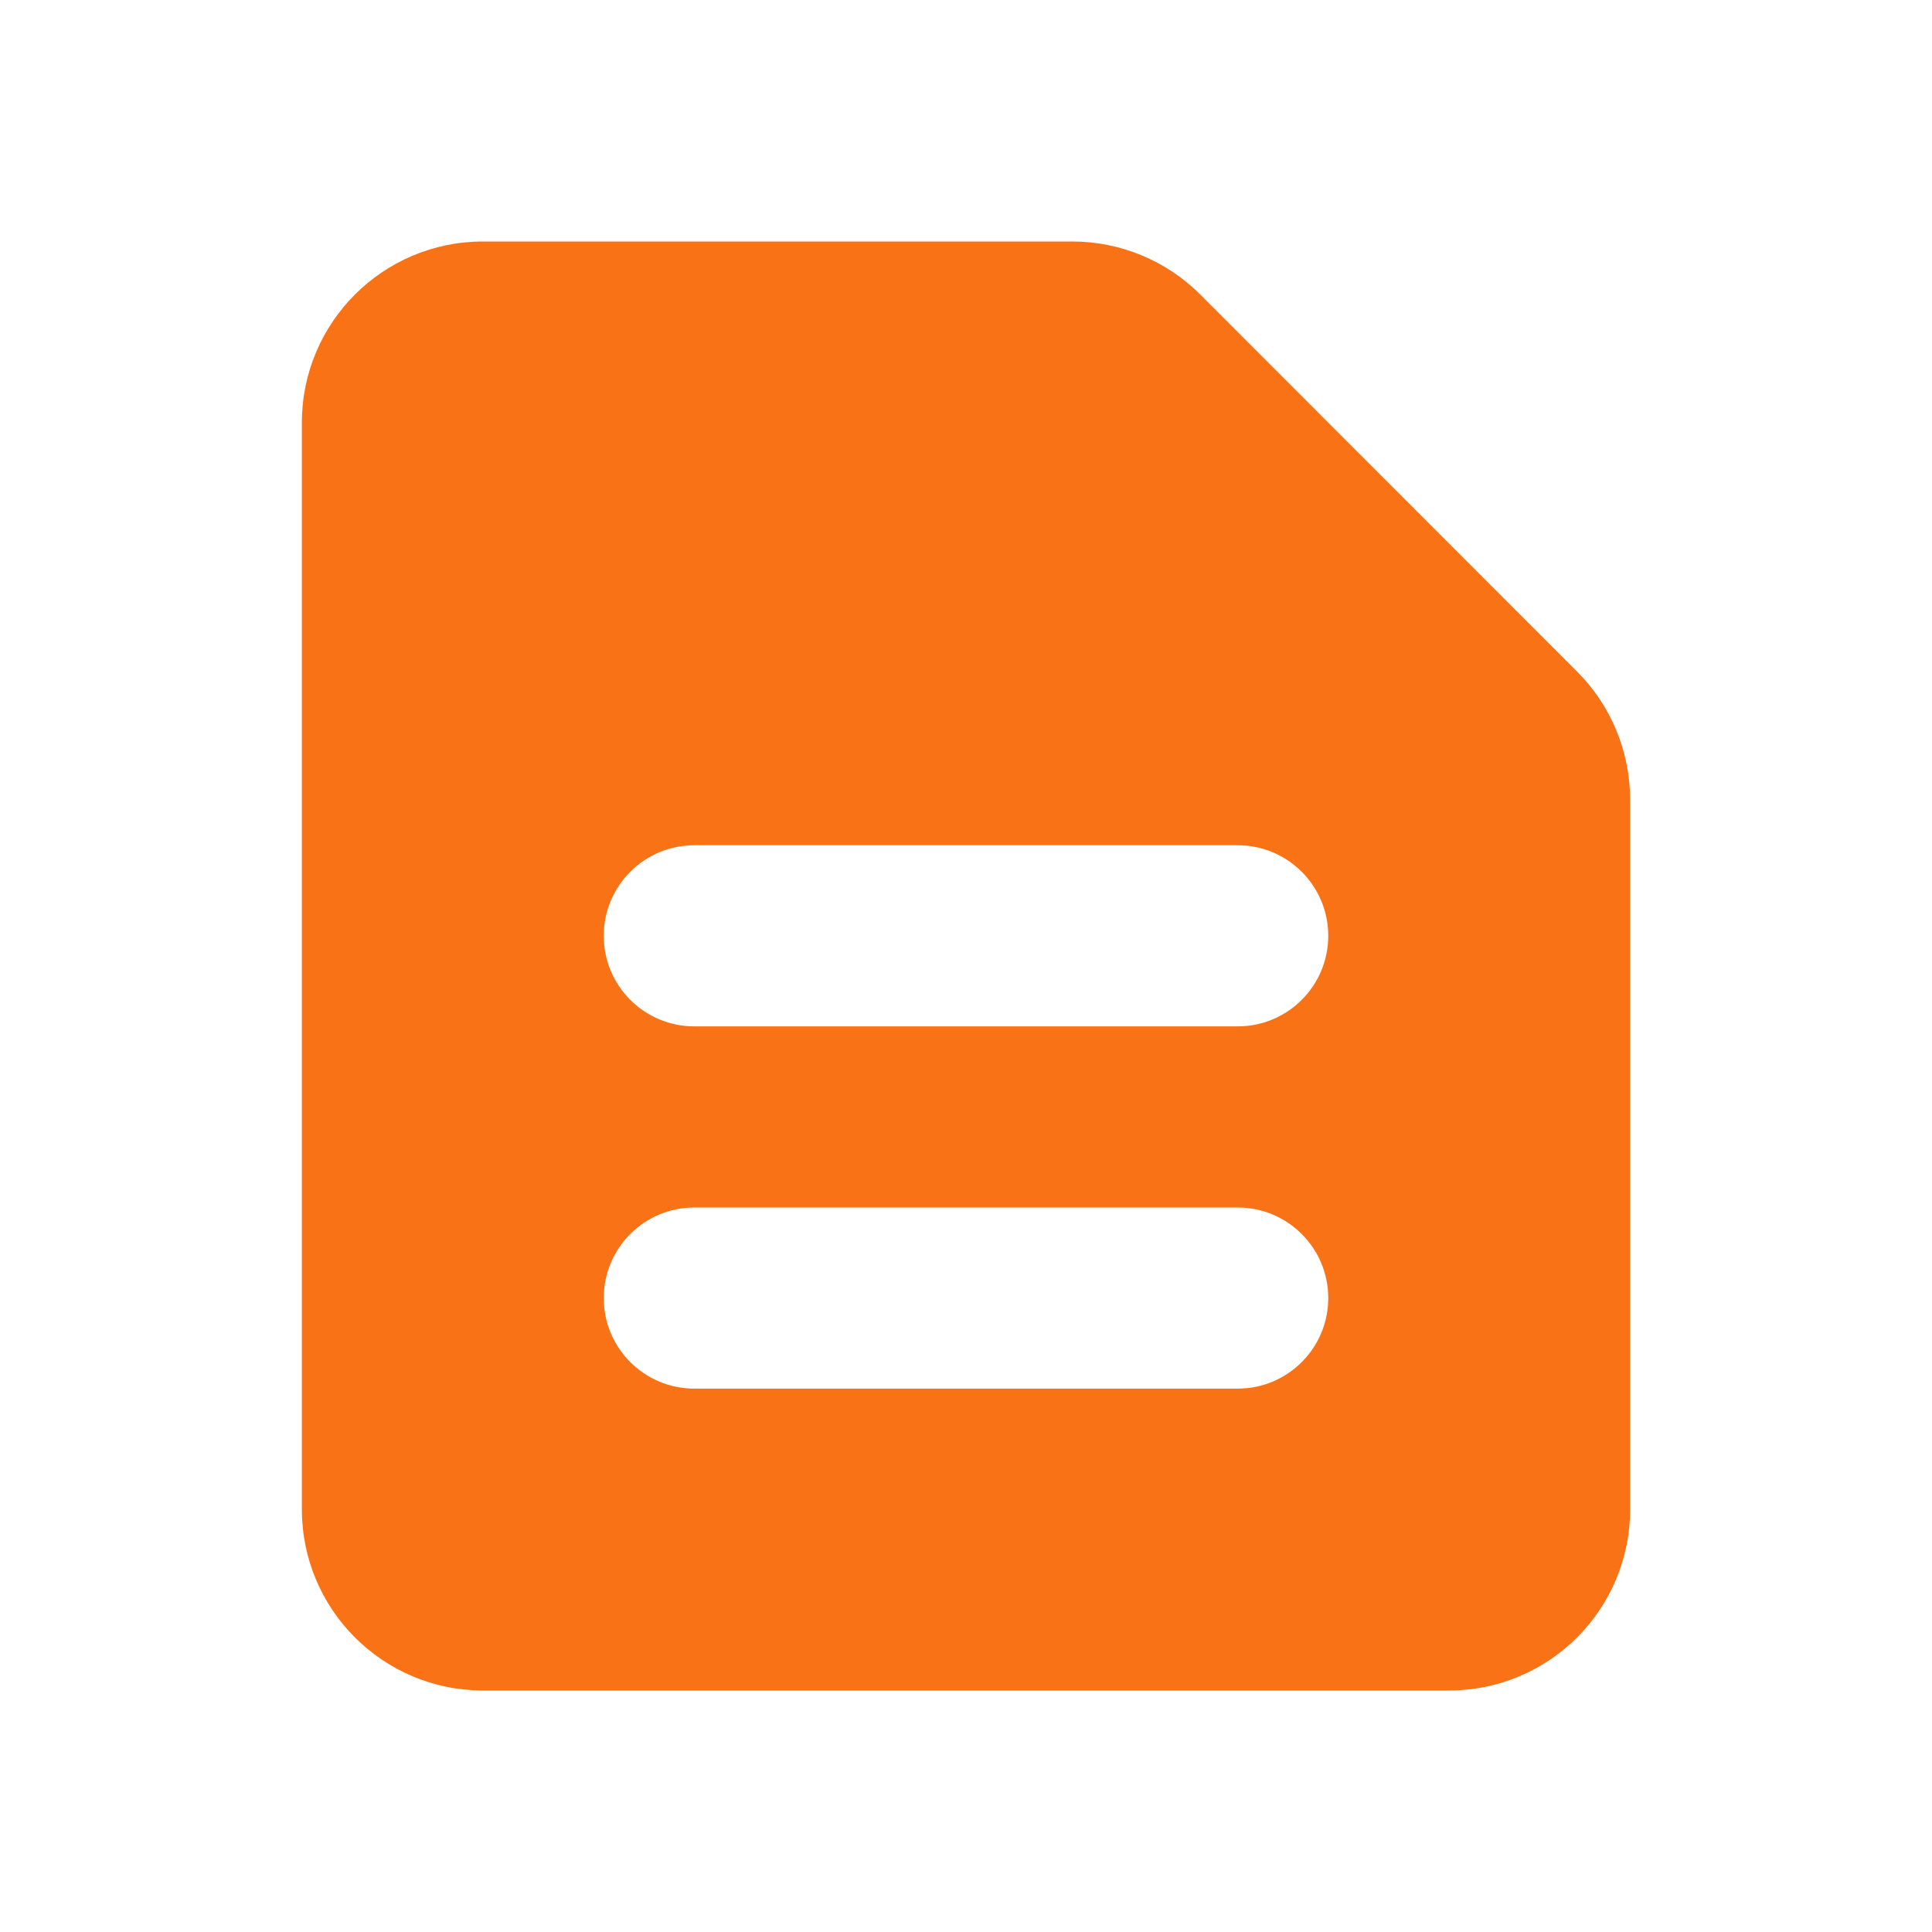
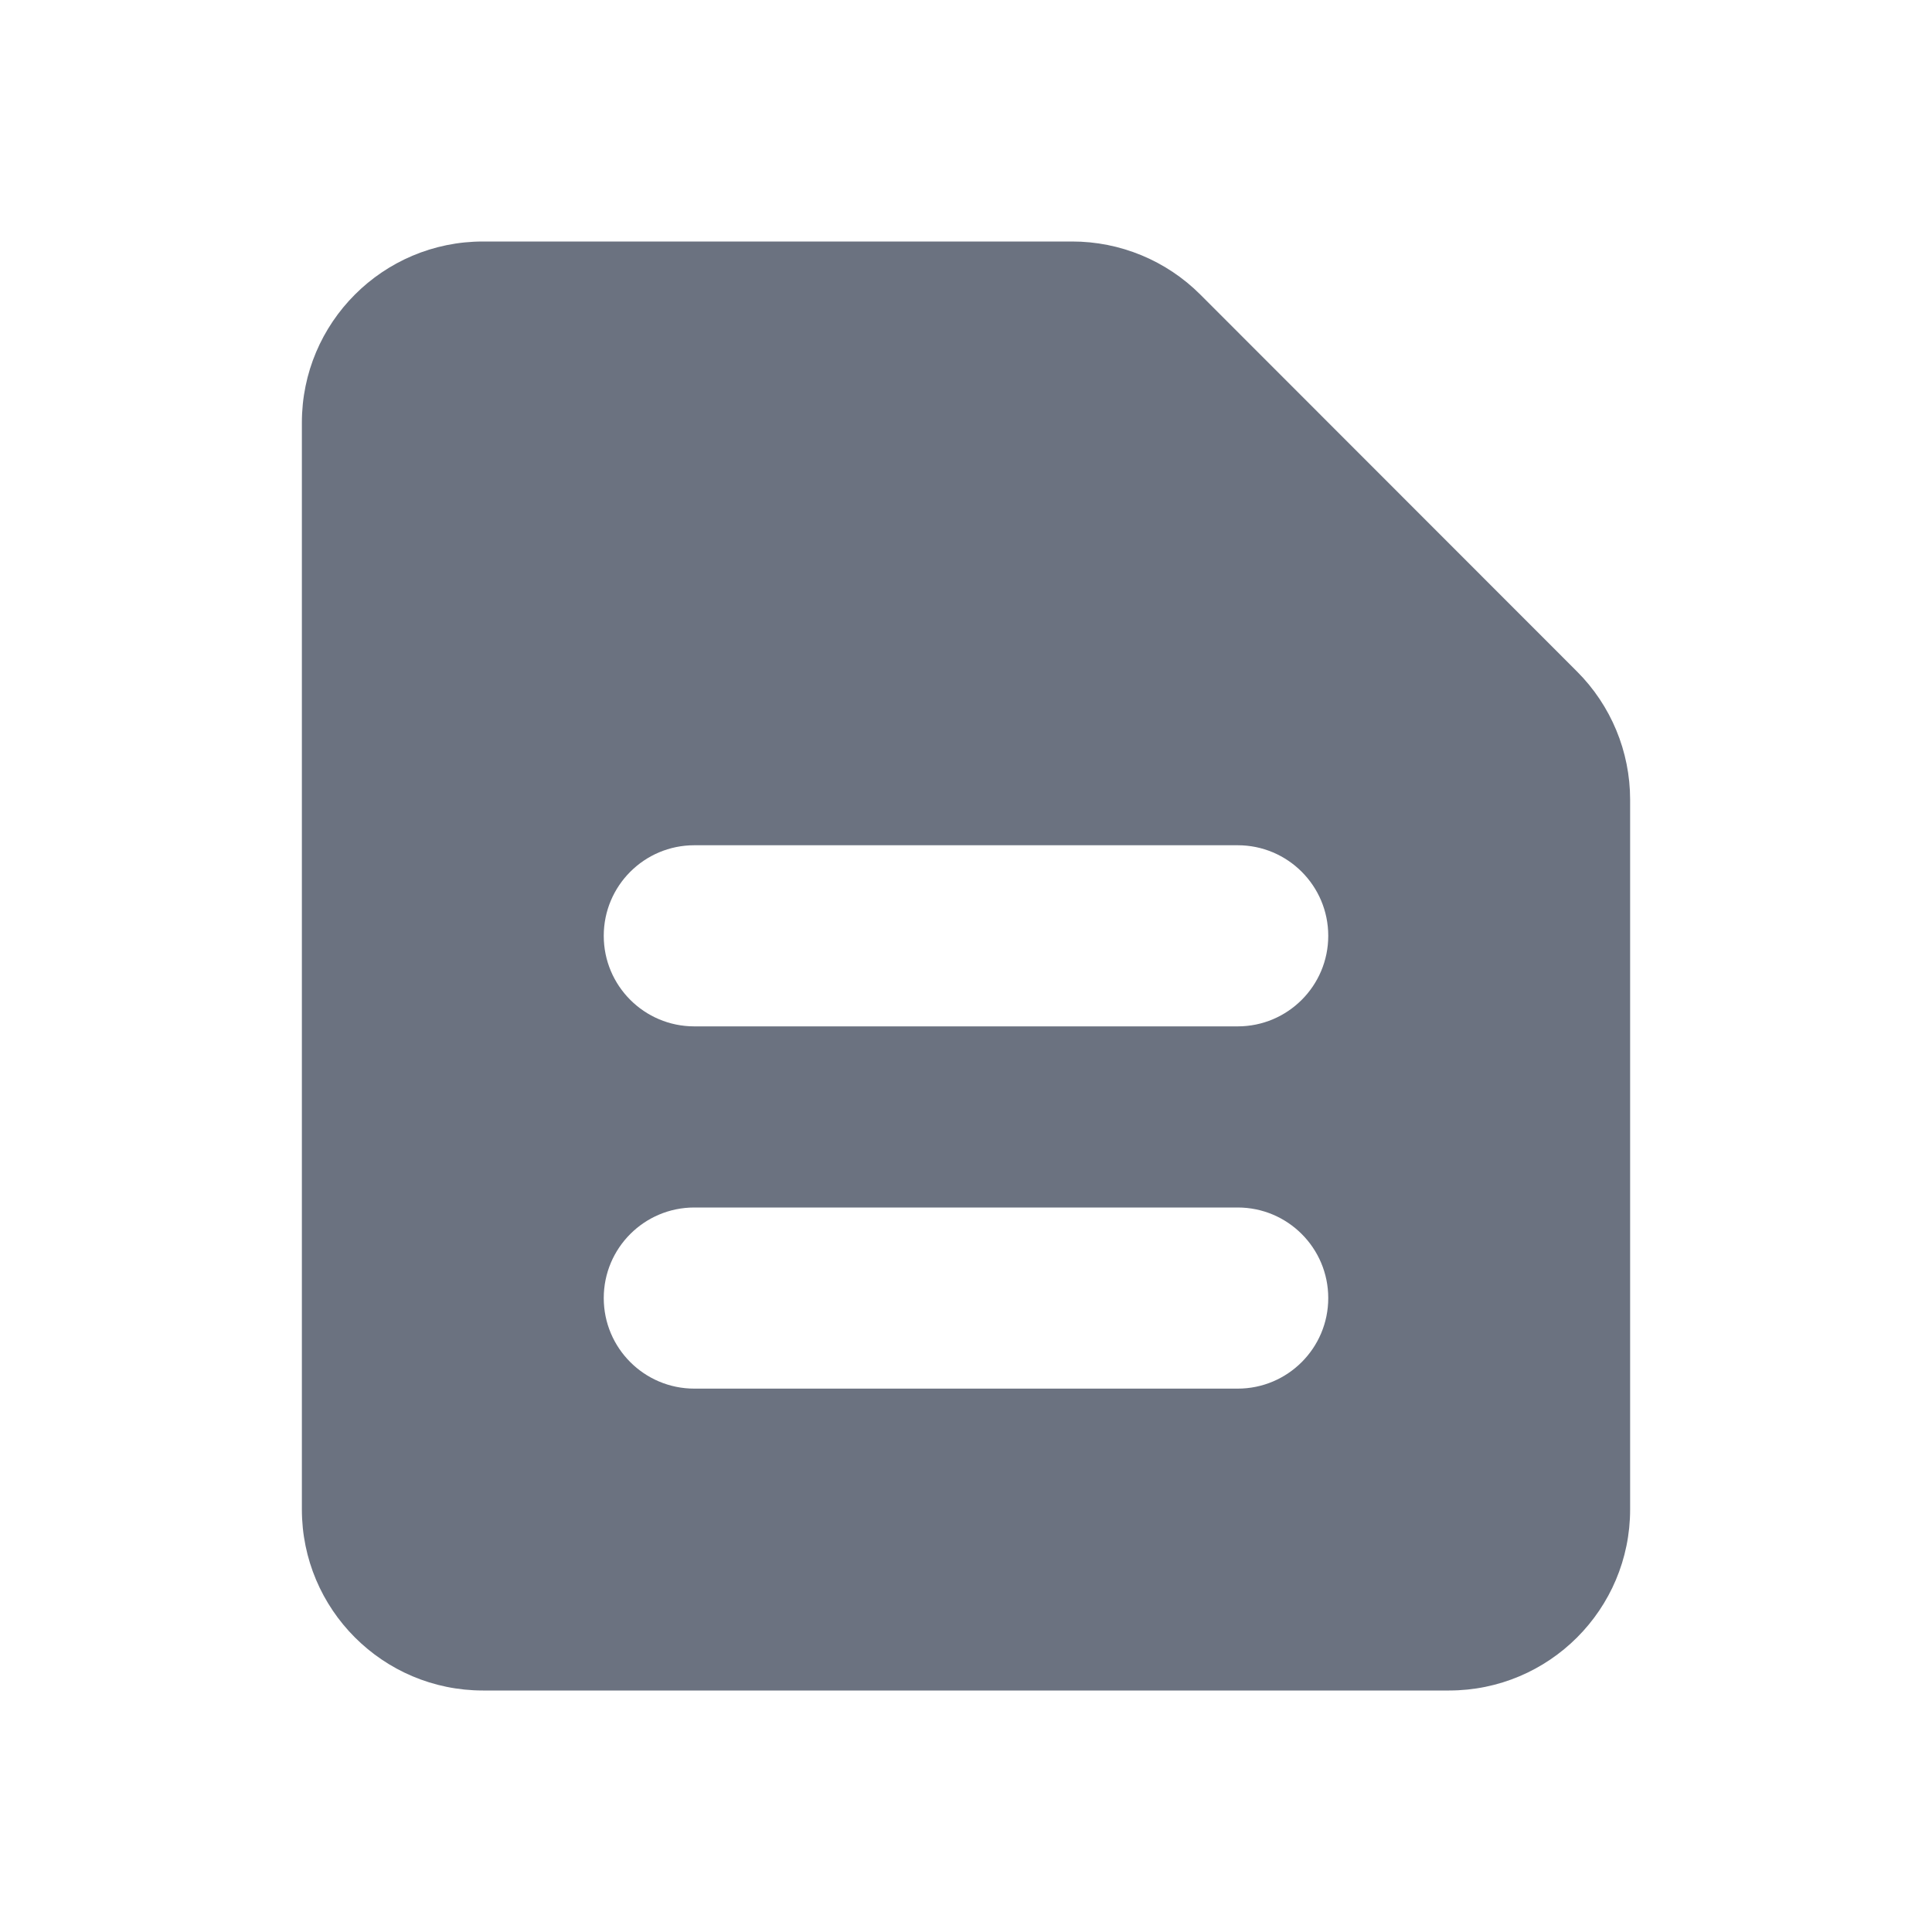
- <svg xmlns="http://www.w3.org/2000/svg" viewBox="0 0 16 16" fill="#f97316">
+ <svg xmlns="http://www.w3.org/2000/svg" viewBox="0 0 16 16" fill="#6b7280">
  <path fill-rule="evenodd" d="M4 2a1.5 1.5 0 0 0-1.5 1.5v9A1.5 1.5 0 0 0 4 14h8a1.5 1.5 0 0 0 1.5-1.5V6.621a1.5 1.5 0 0 0-.44-1.06L9.94 2.439A1.5 1.5 0 0 0 8.878 2H4Zm1 5.75A.75.75 0 0 1 5.75 7h4.5a.75.75 0 0 1 0 1.5h-4.5A.75.75 0 0 1 5 7.75Zm0 3a.75.75 0 0 1 .75-.75h4.5a.75.75 0 0 1 0 1.5h-4.5a.75.75 0 0 1-.75-.75Z" clip-rule="evenodd" />
</svg>
